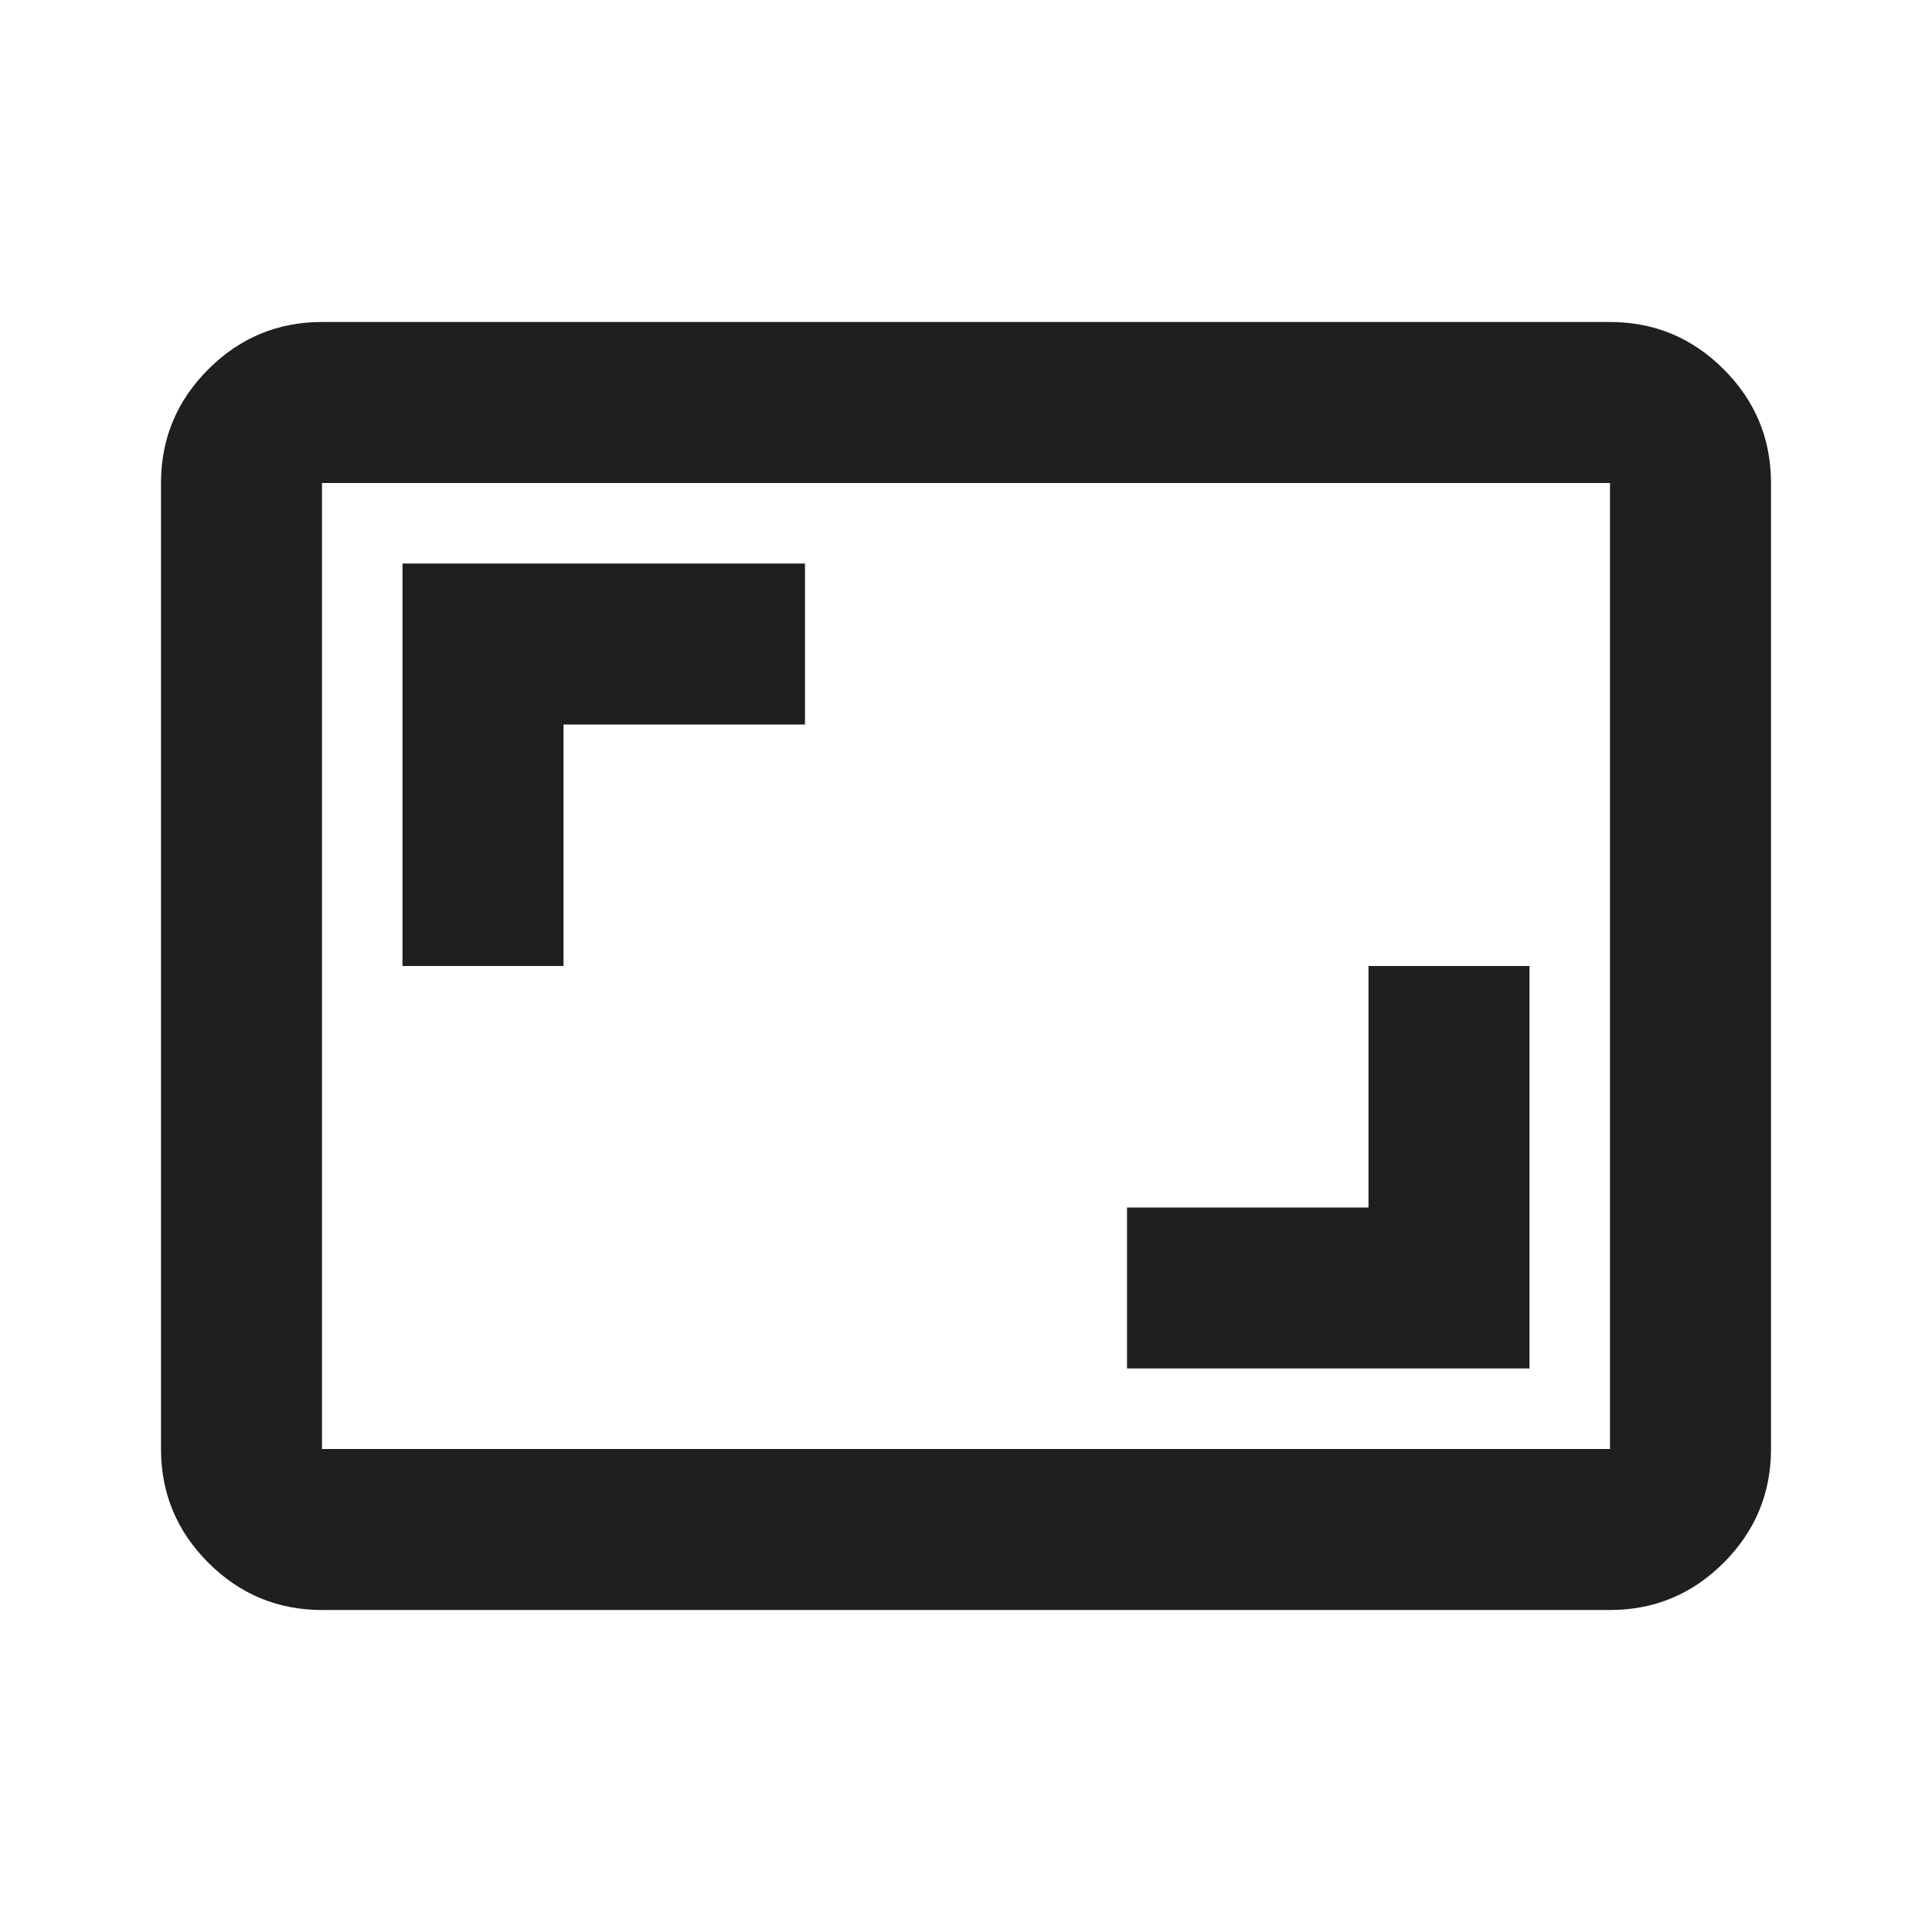
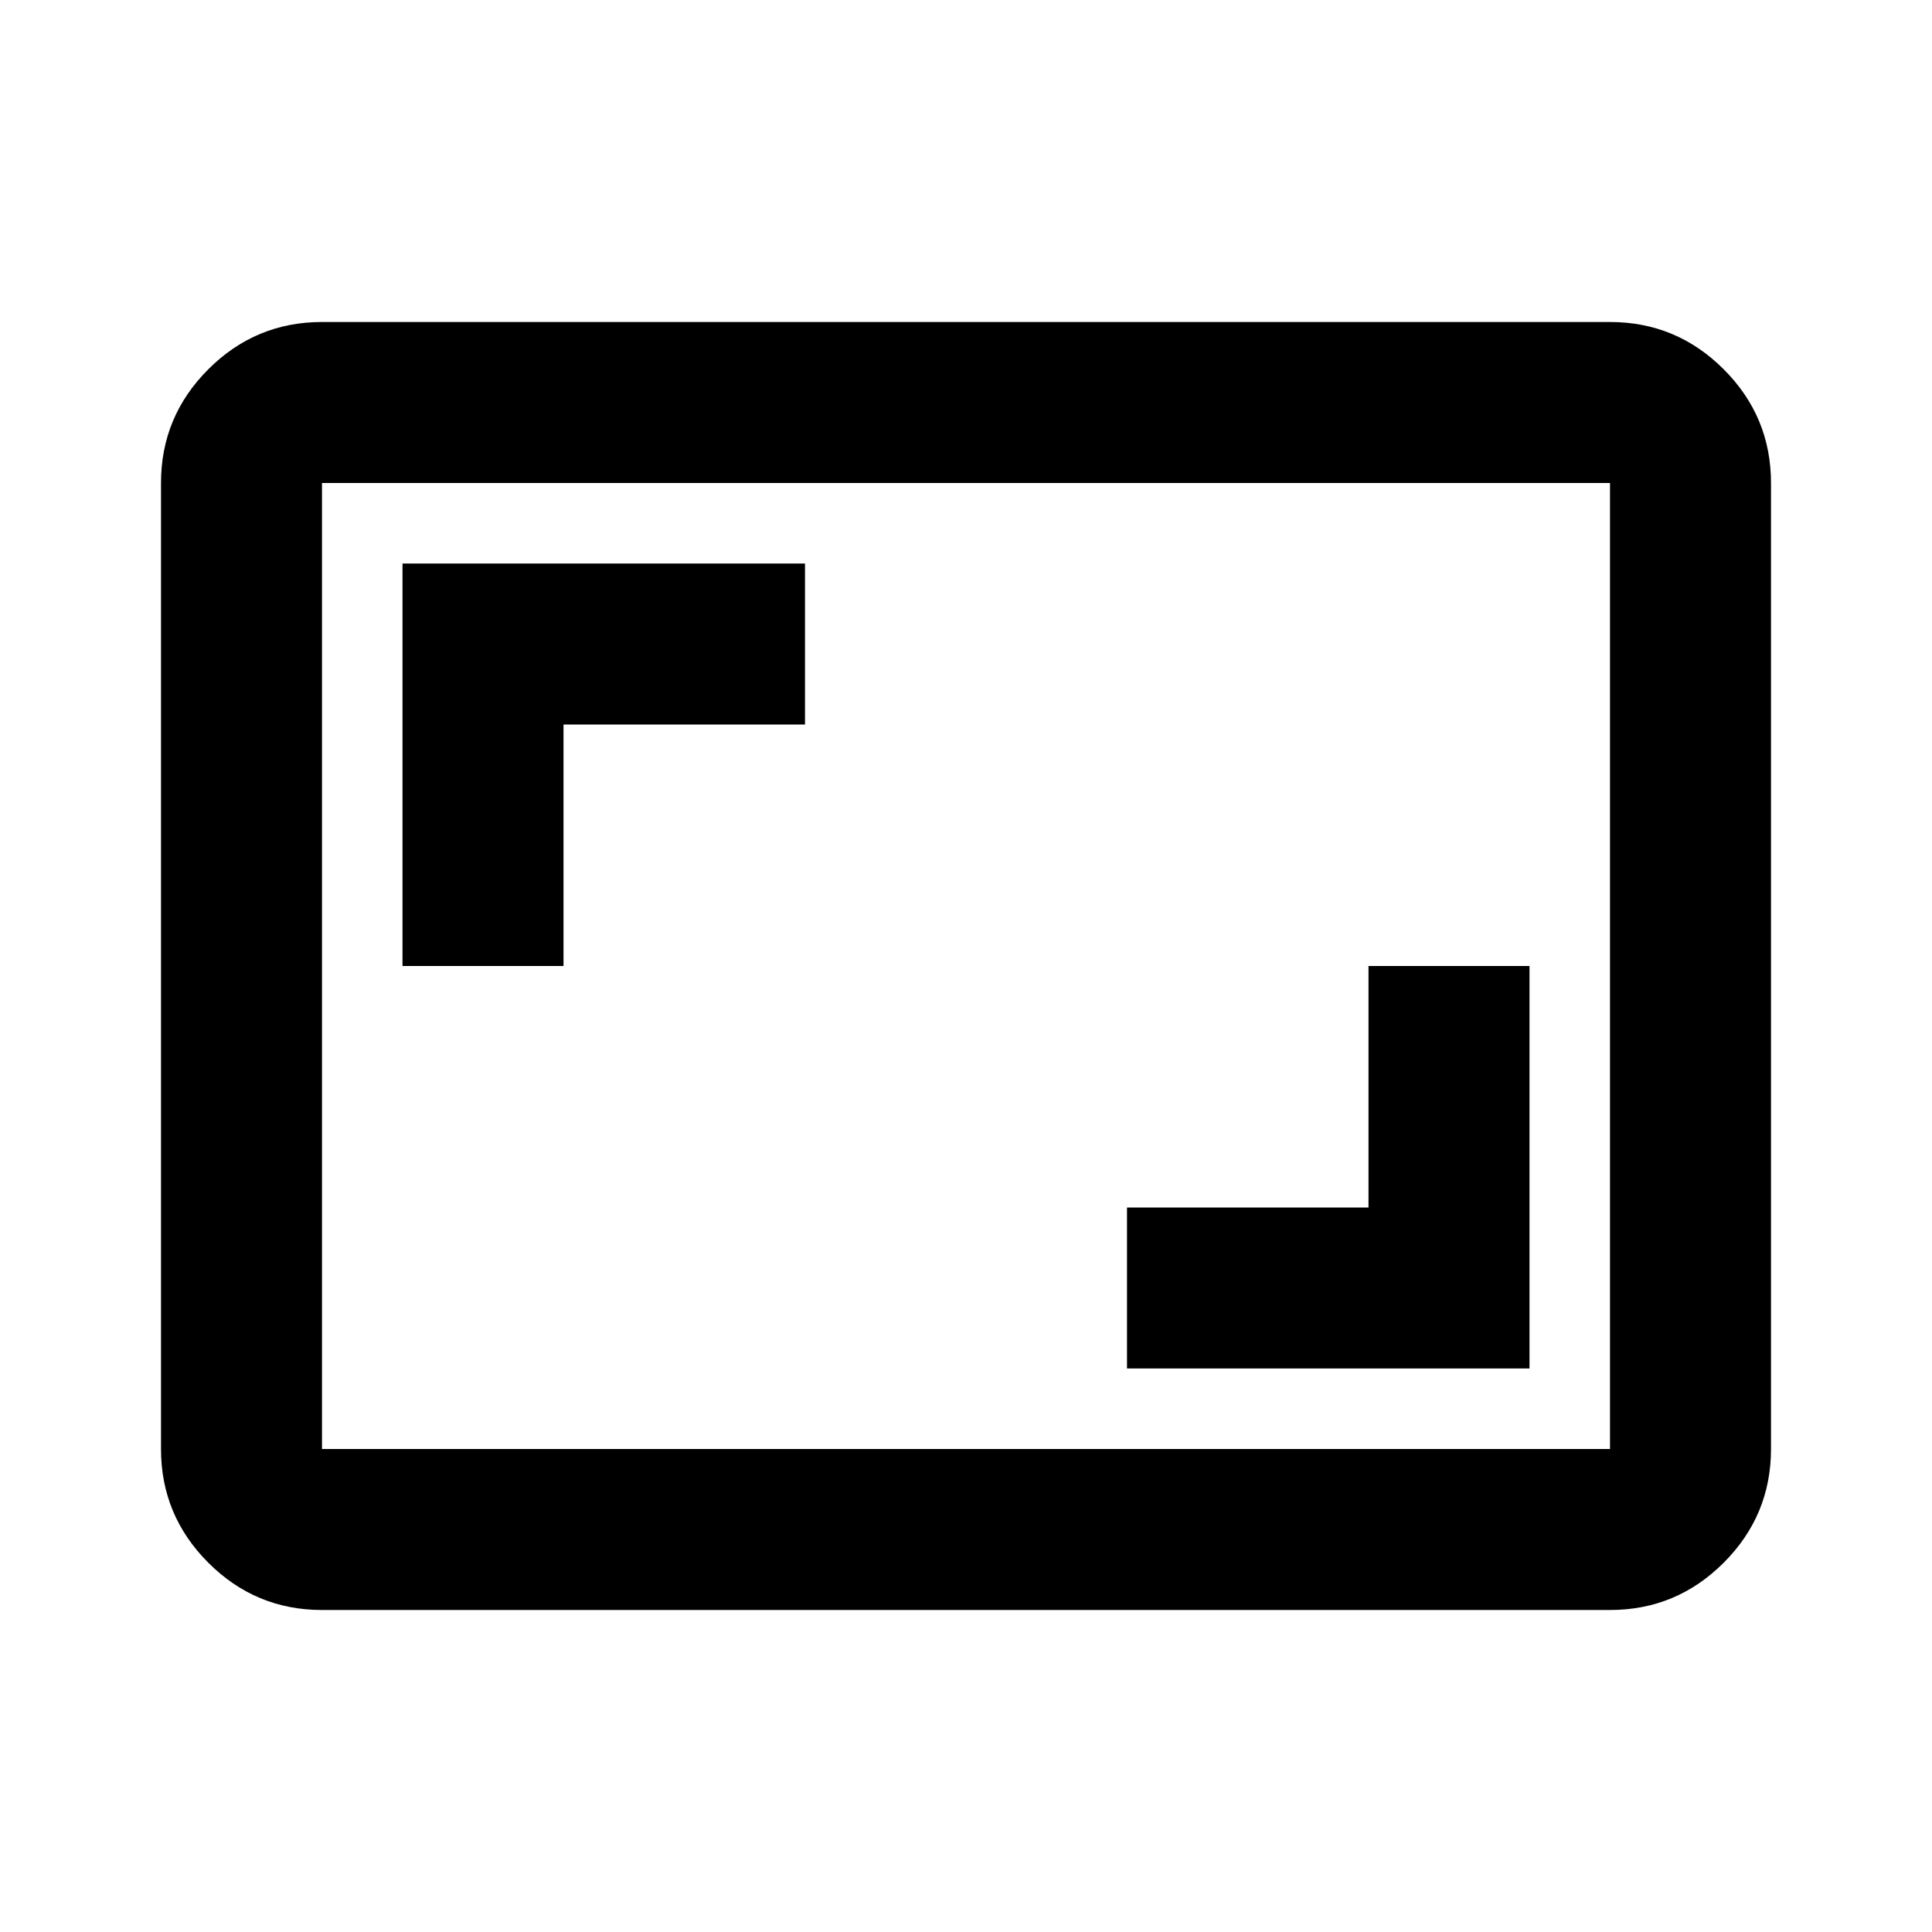
- <svg xmlns="http://www.w3.org/2000/svg" height="24px" viewBox="0 -960 960 960" width="24px" fill="#1f1f1f">
-   <path d="M560-280h200v-200h-80v120H560v80ZM200-480h80v-120h120v-80H200v200Zm-40 320q-33 0-56.5-23.5T80-240v-480q0-33 23.5-56.5T160-800h640q33 0 56.5 23.5T880-720v480q0 33-23.5 56.5T800-160H160Zm0-80h640v-480H160v480Zm0 0v-480 480Z" />
+ <svg xmlns="http://www.w3.org/2000/svg" height="24px" viewBox="0 -960 960 960" width="24px">
+   <path fill="currentColor" d="M560-280h200v-200h-80v120H560v80ZM200-480h80v-120h120v-80H200v200Zm-40 320q-33 0-56.5-23.5T80-240v-480q0-33 23.5-56.5T160-800h640q33 0 56.5 23.5T880-720v480q0 33-23.5 56.5T800-160H160Zm0-80h640v-480H160v480Zm0 0v-480 480Z" />
</svg>
